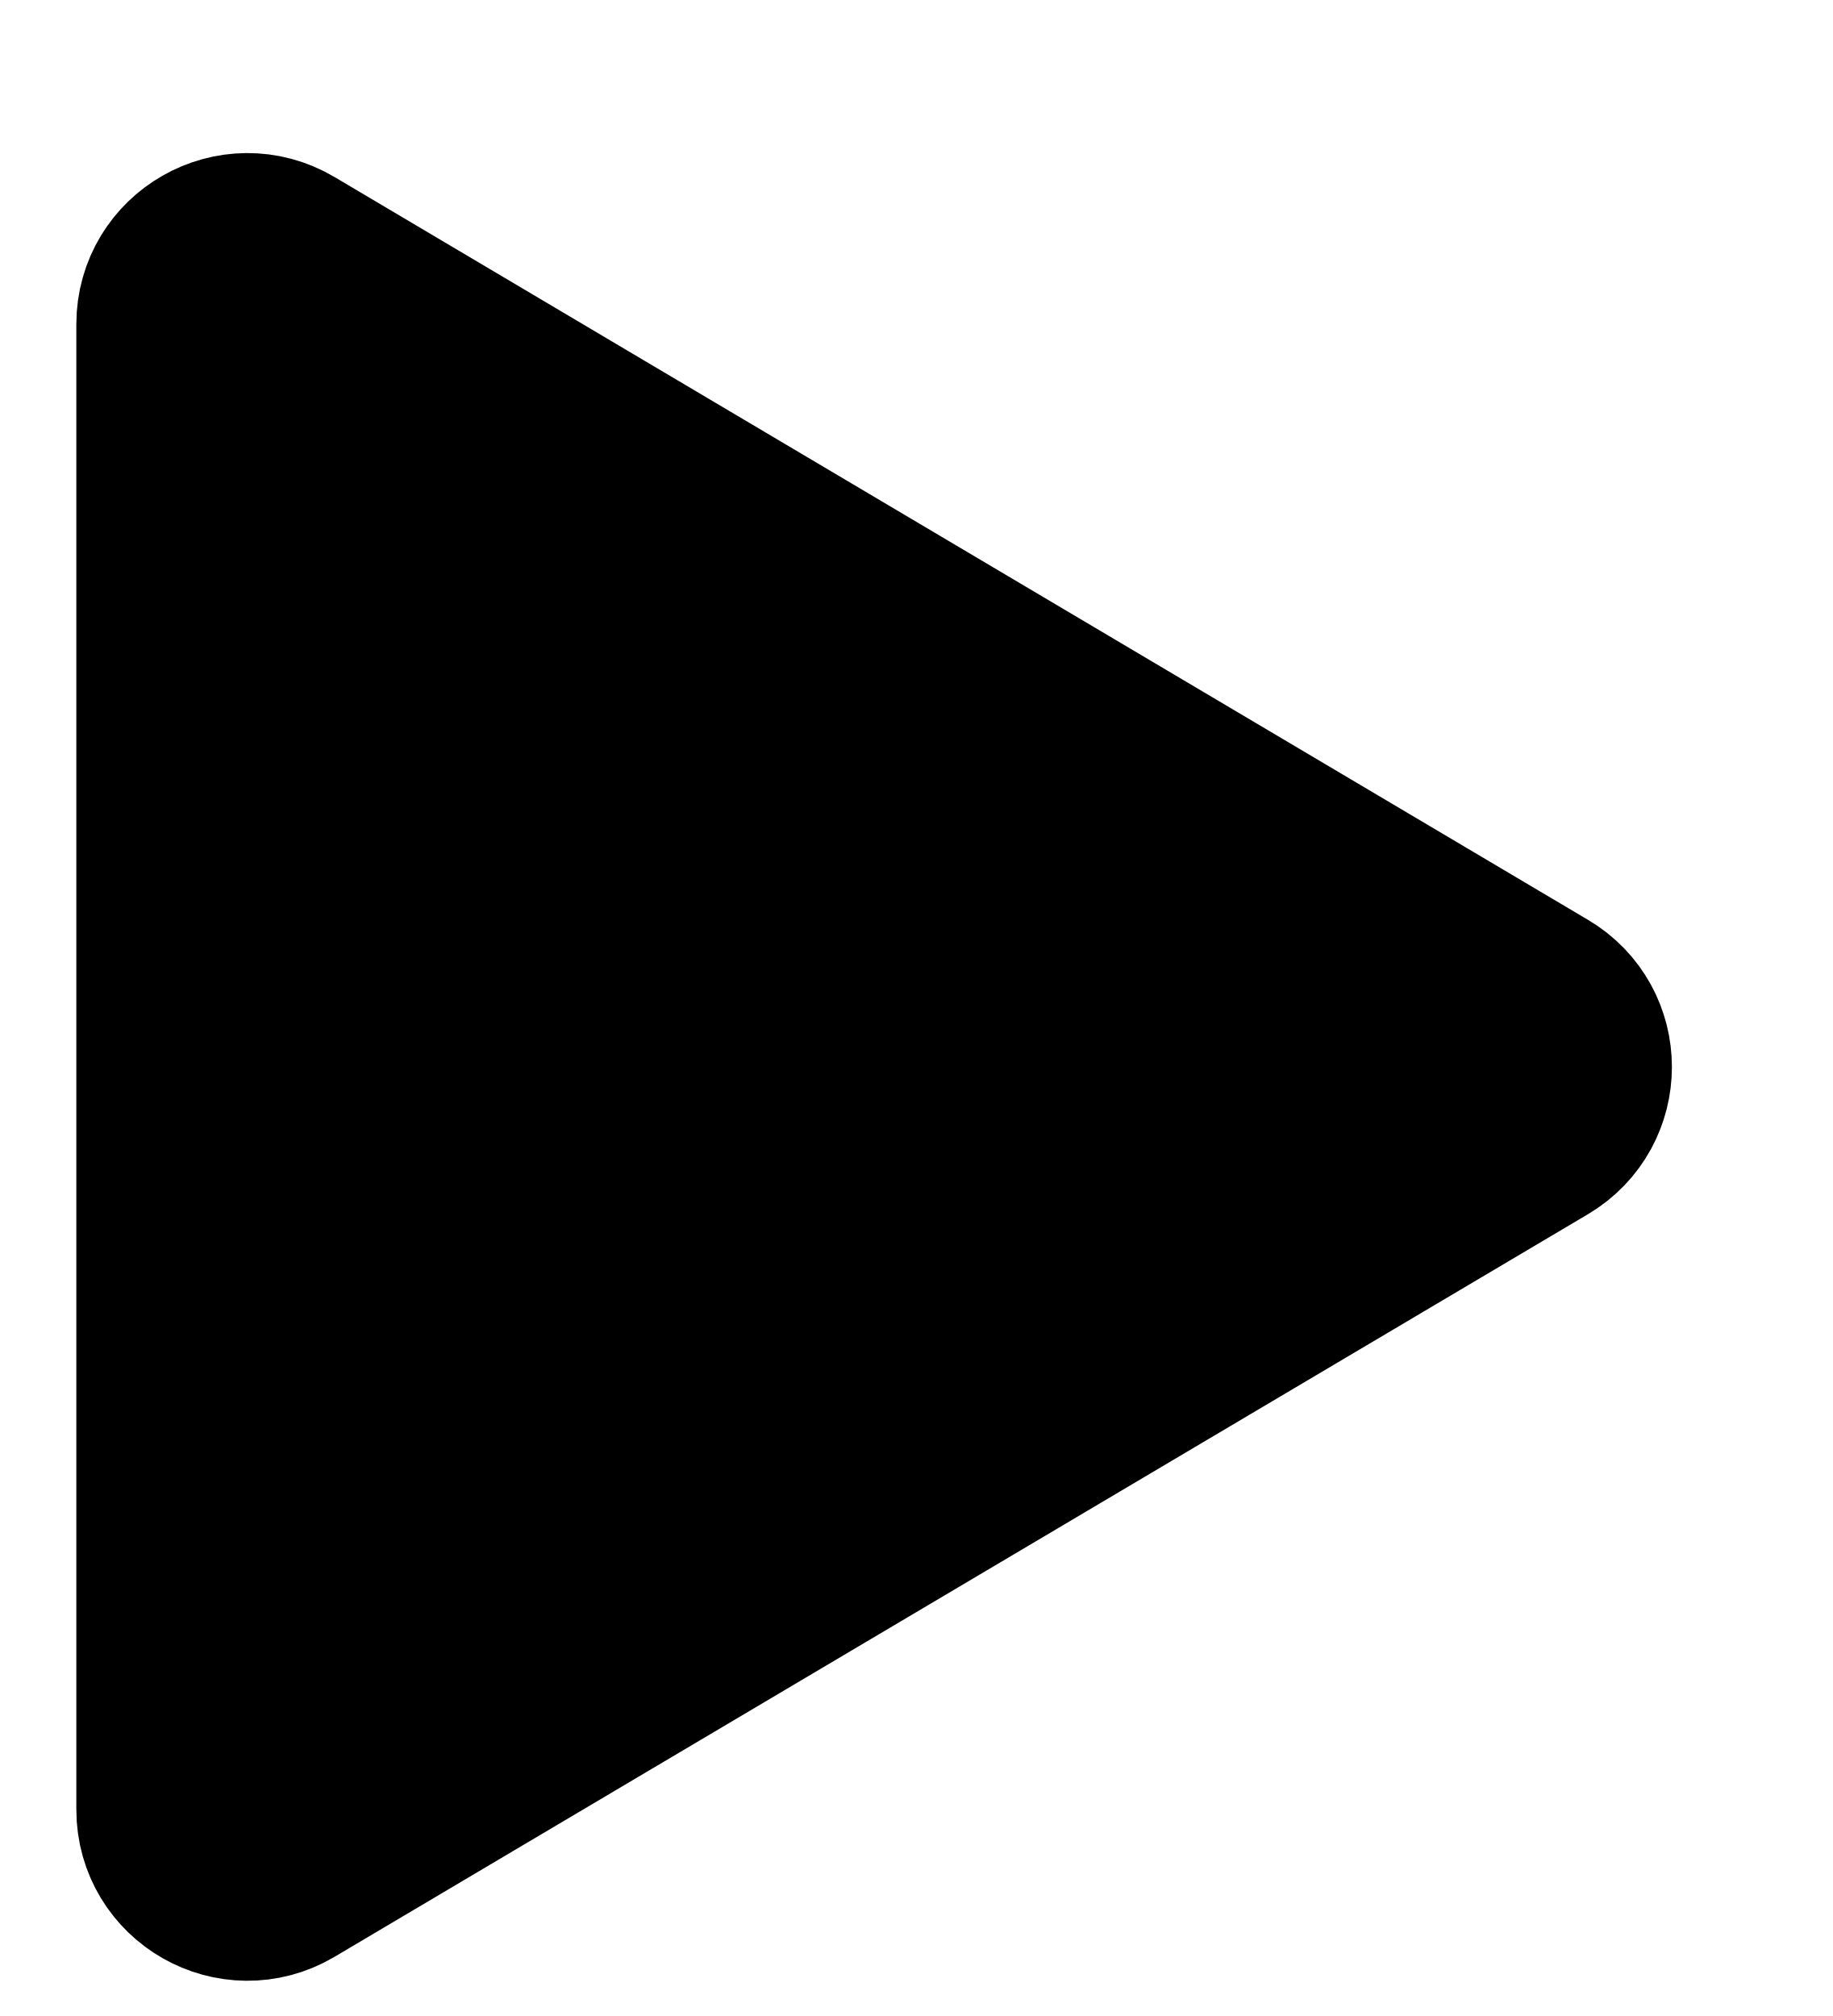
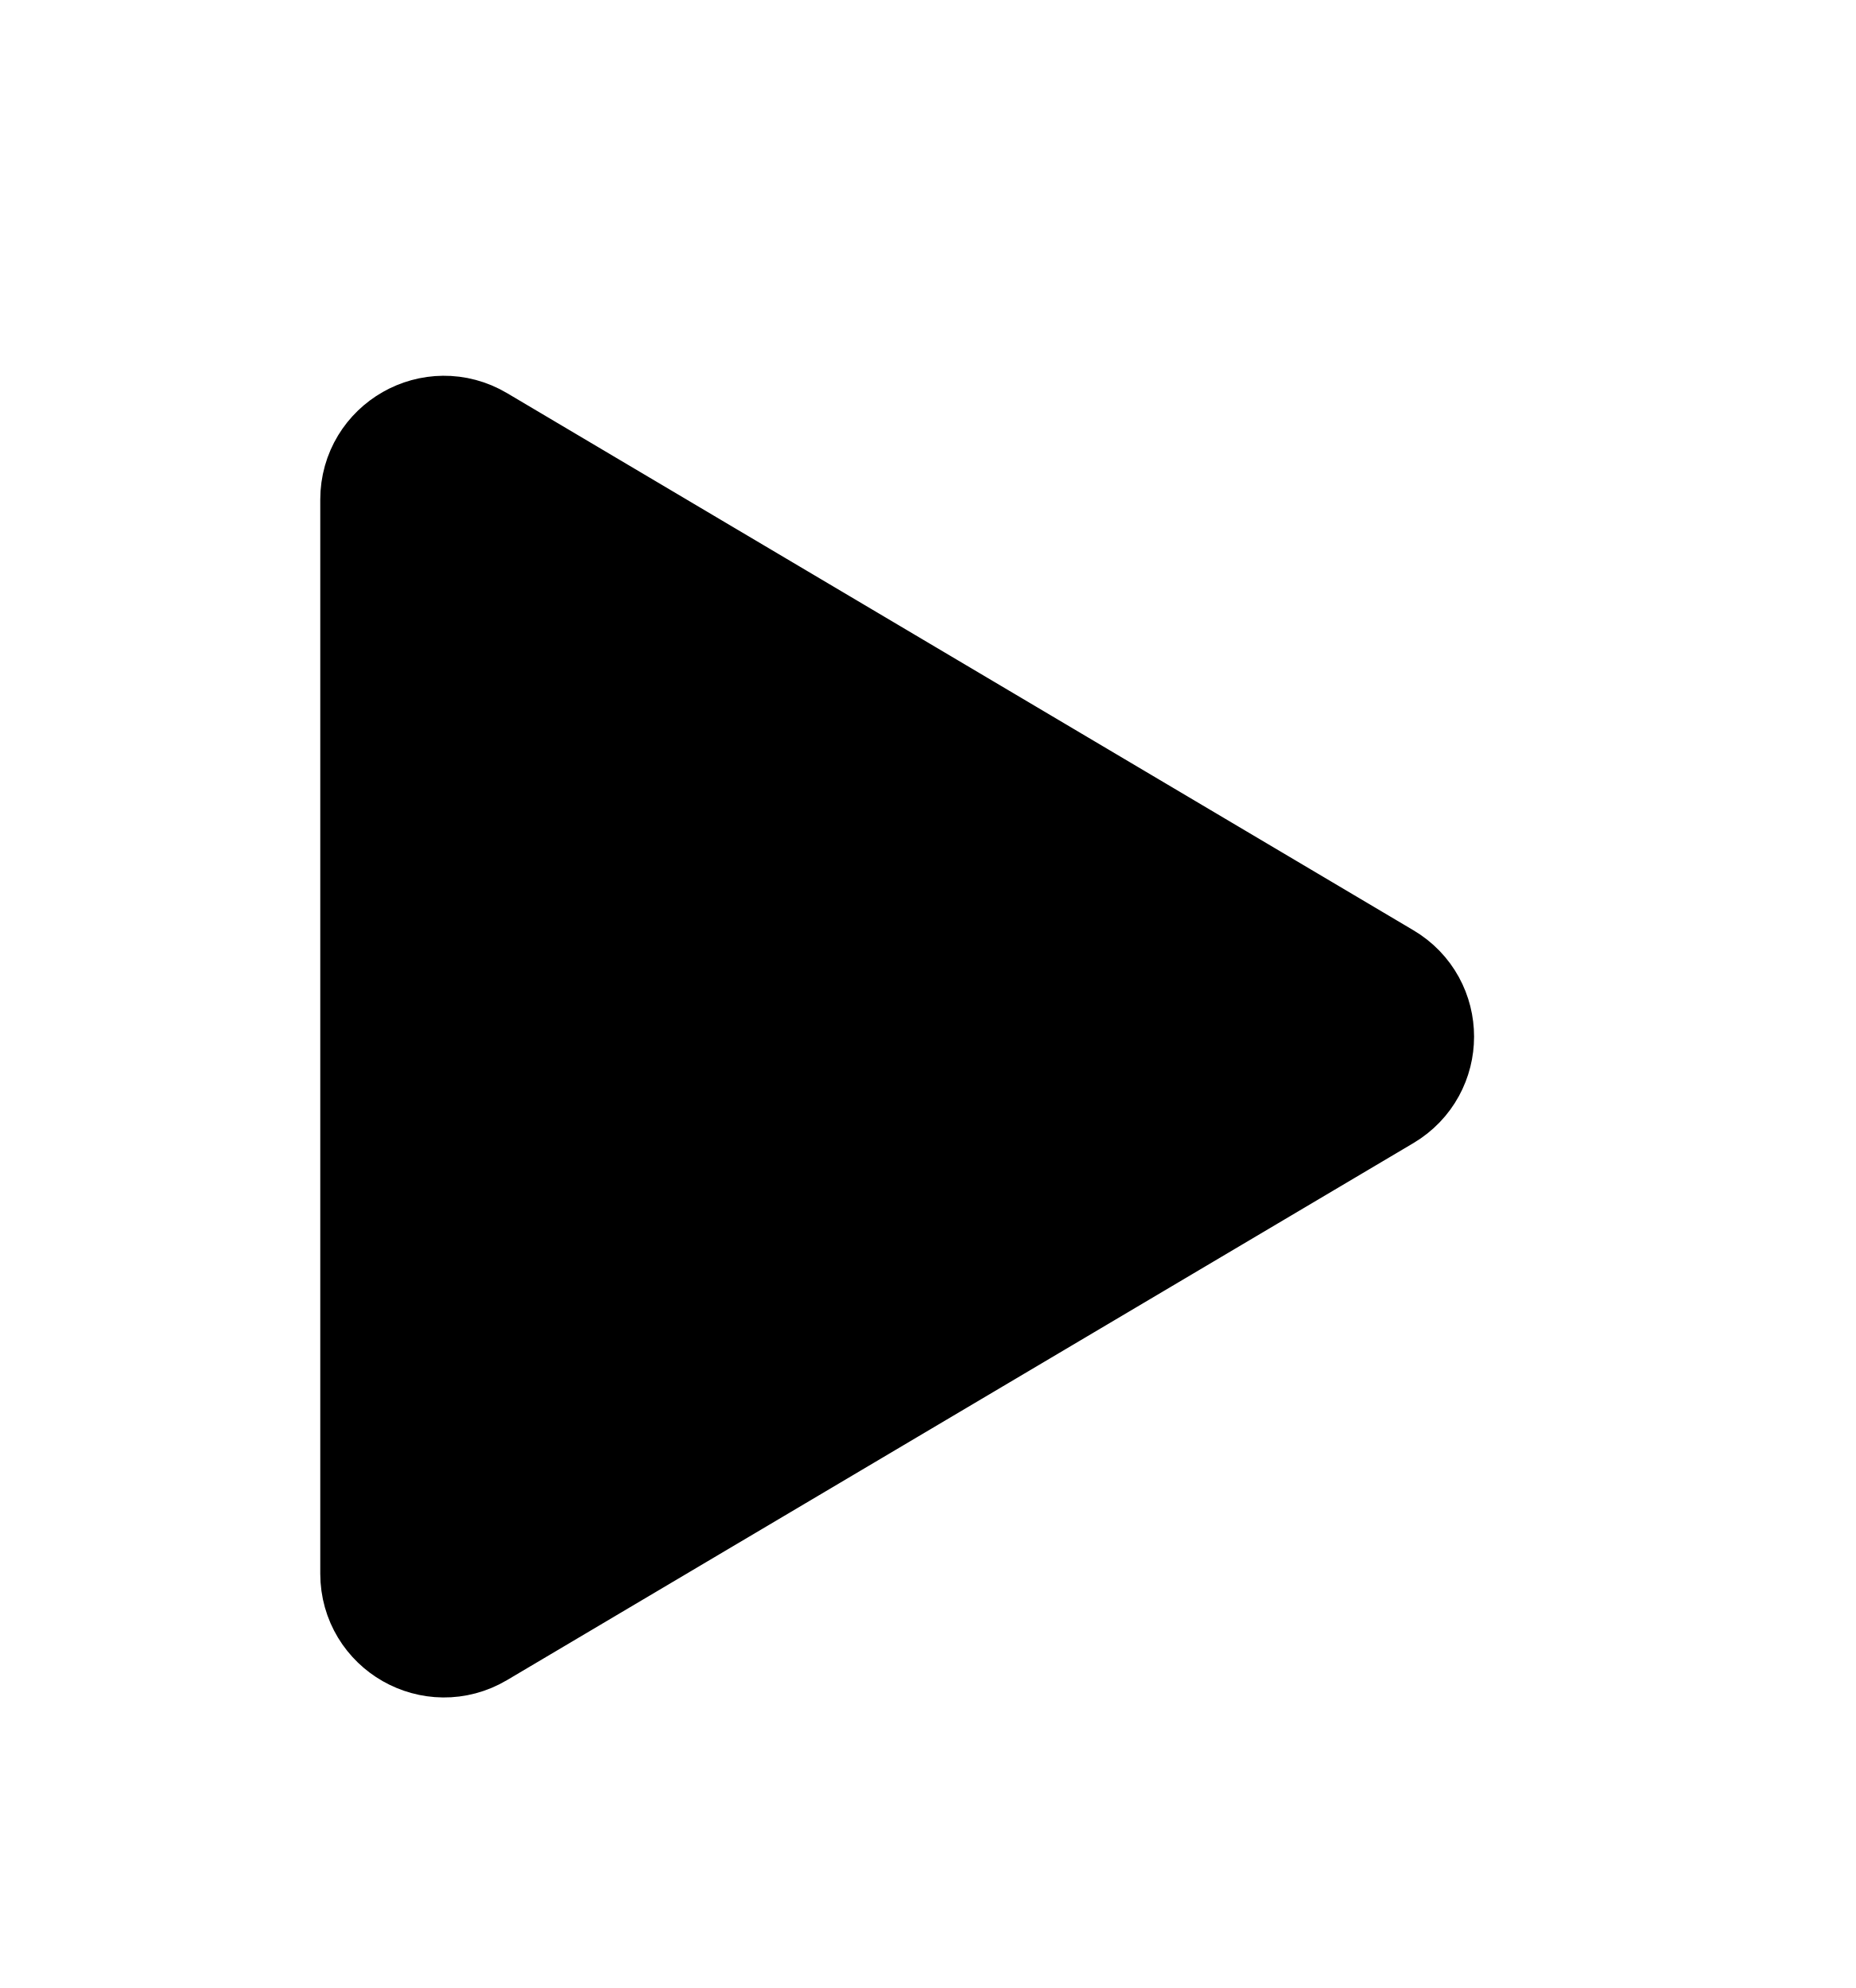
- <svg xmlns="http://www.w3.org/2000/svg" width="10" height="11" viewBox="0 0 10 11" fill="none">
-   <path d="M1.528 1.468C1.295 1.33 1 1.498 1 1.769V9.874C1 10.145 1.295 10.313 1.528 10.175L8.367 6.123C8.596 5.987 8.596 5.656 8.367 5.521L1.528 1.468Z" fill="black" stroke="black" stroke-width="1.167" stroke-linecap="round" stroke-linejoin="round" />
+ <svg xmlns="http://www.w3.org/2000/svg" width="14" height="15" viewBox="0 0 14 15" fill="none">
+   <path d="M3.528 3.468C3.295 3.33 3 3.498 3 3.769V11.874C3 12.145 3.295 12.313 3.528 12.175L10.367 8.123C10.596 7.987 10.596 7.656 10.367 7.521L3.528 3.468Z" fill="black" stroke="black" stroke-width="1.167" stroke-linecap="round" stroke-linejoin="round" />
</svg>
